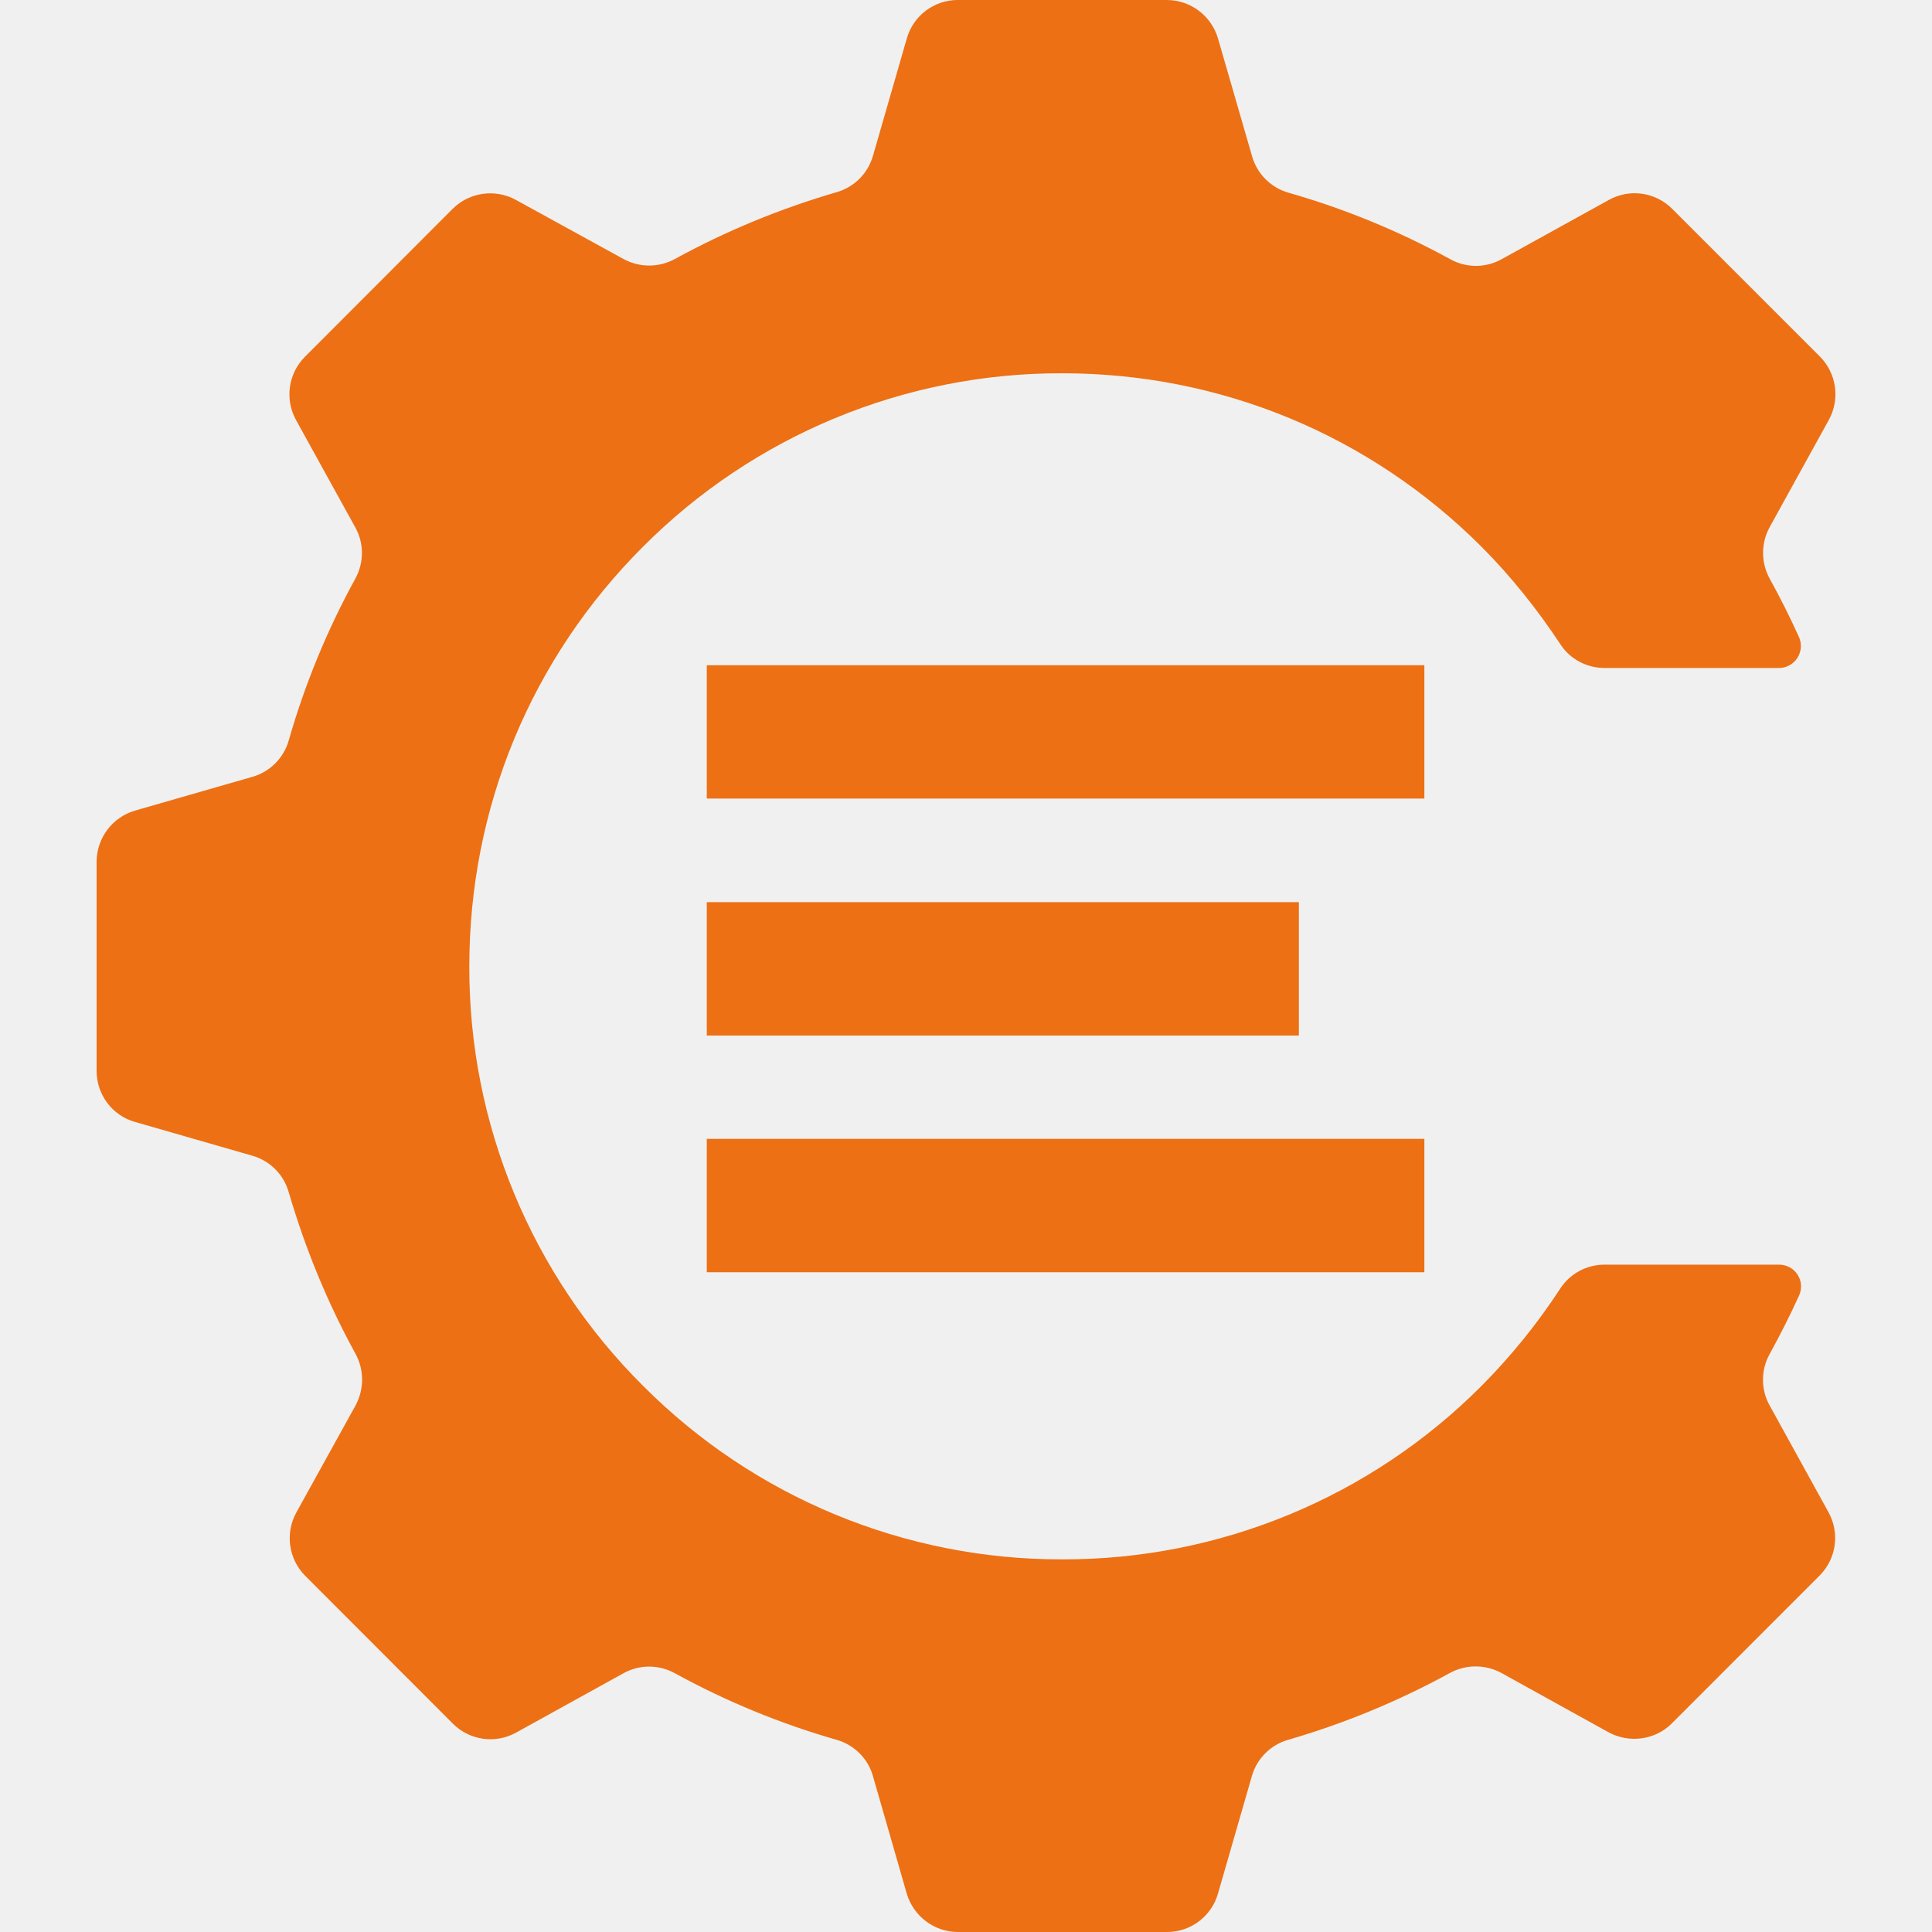
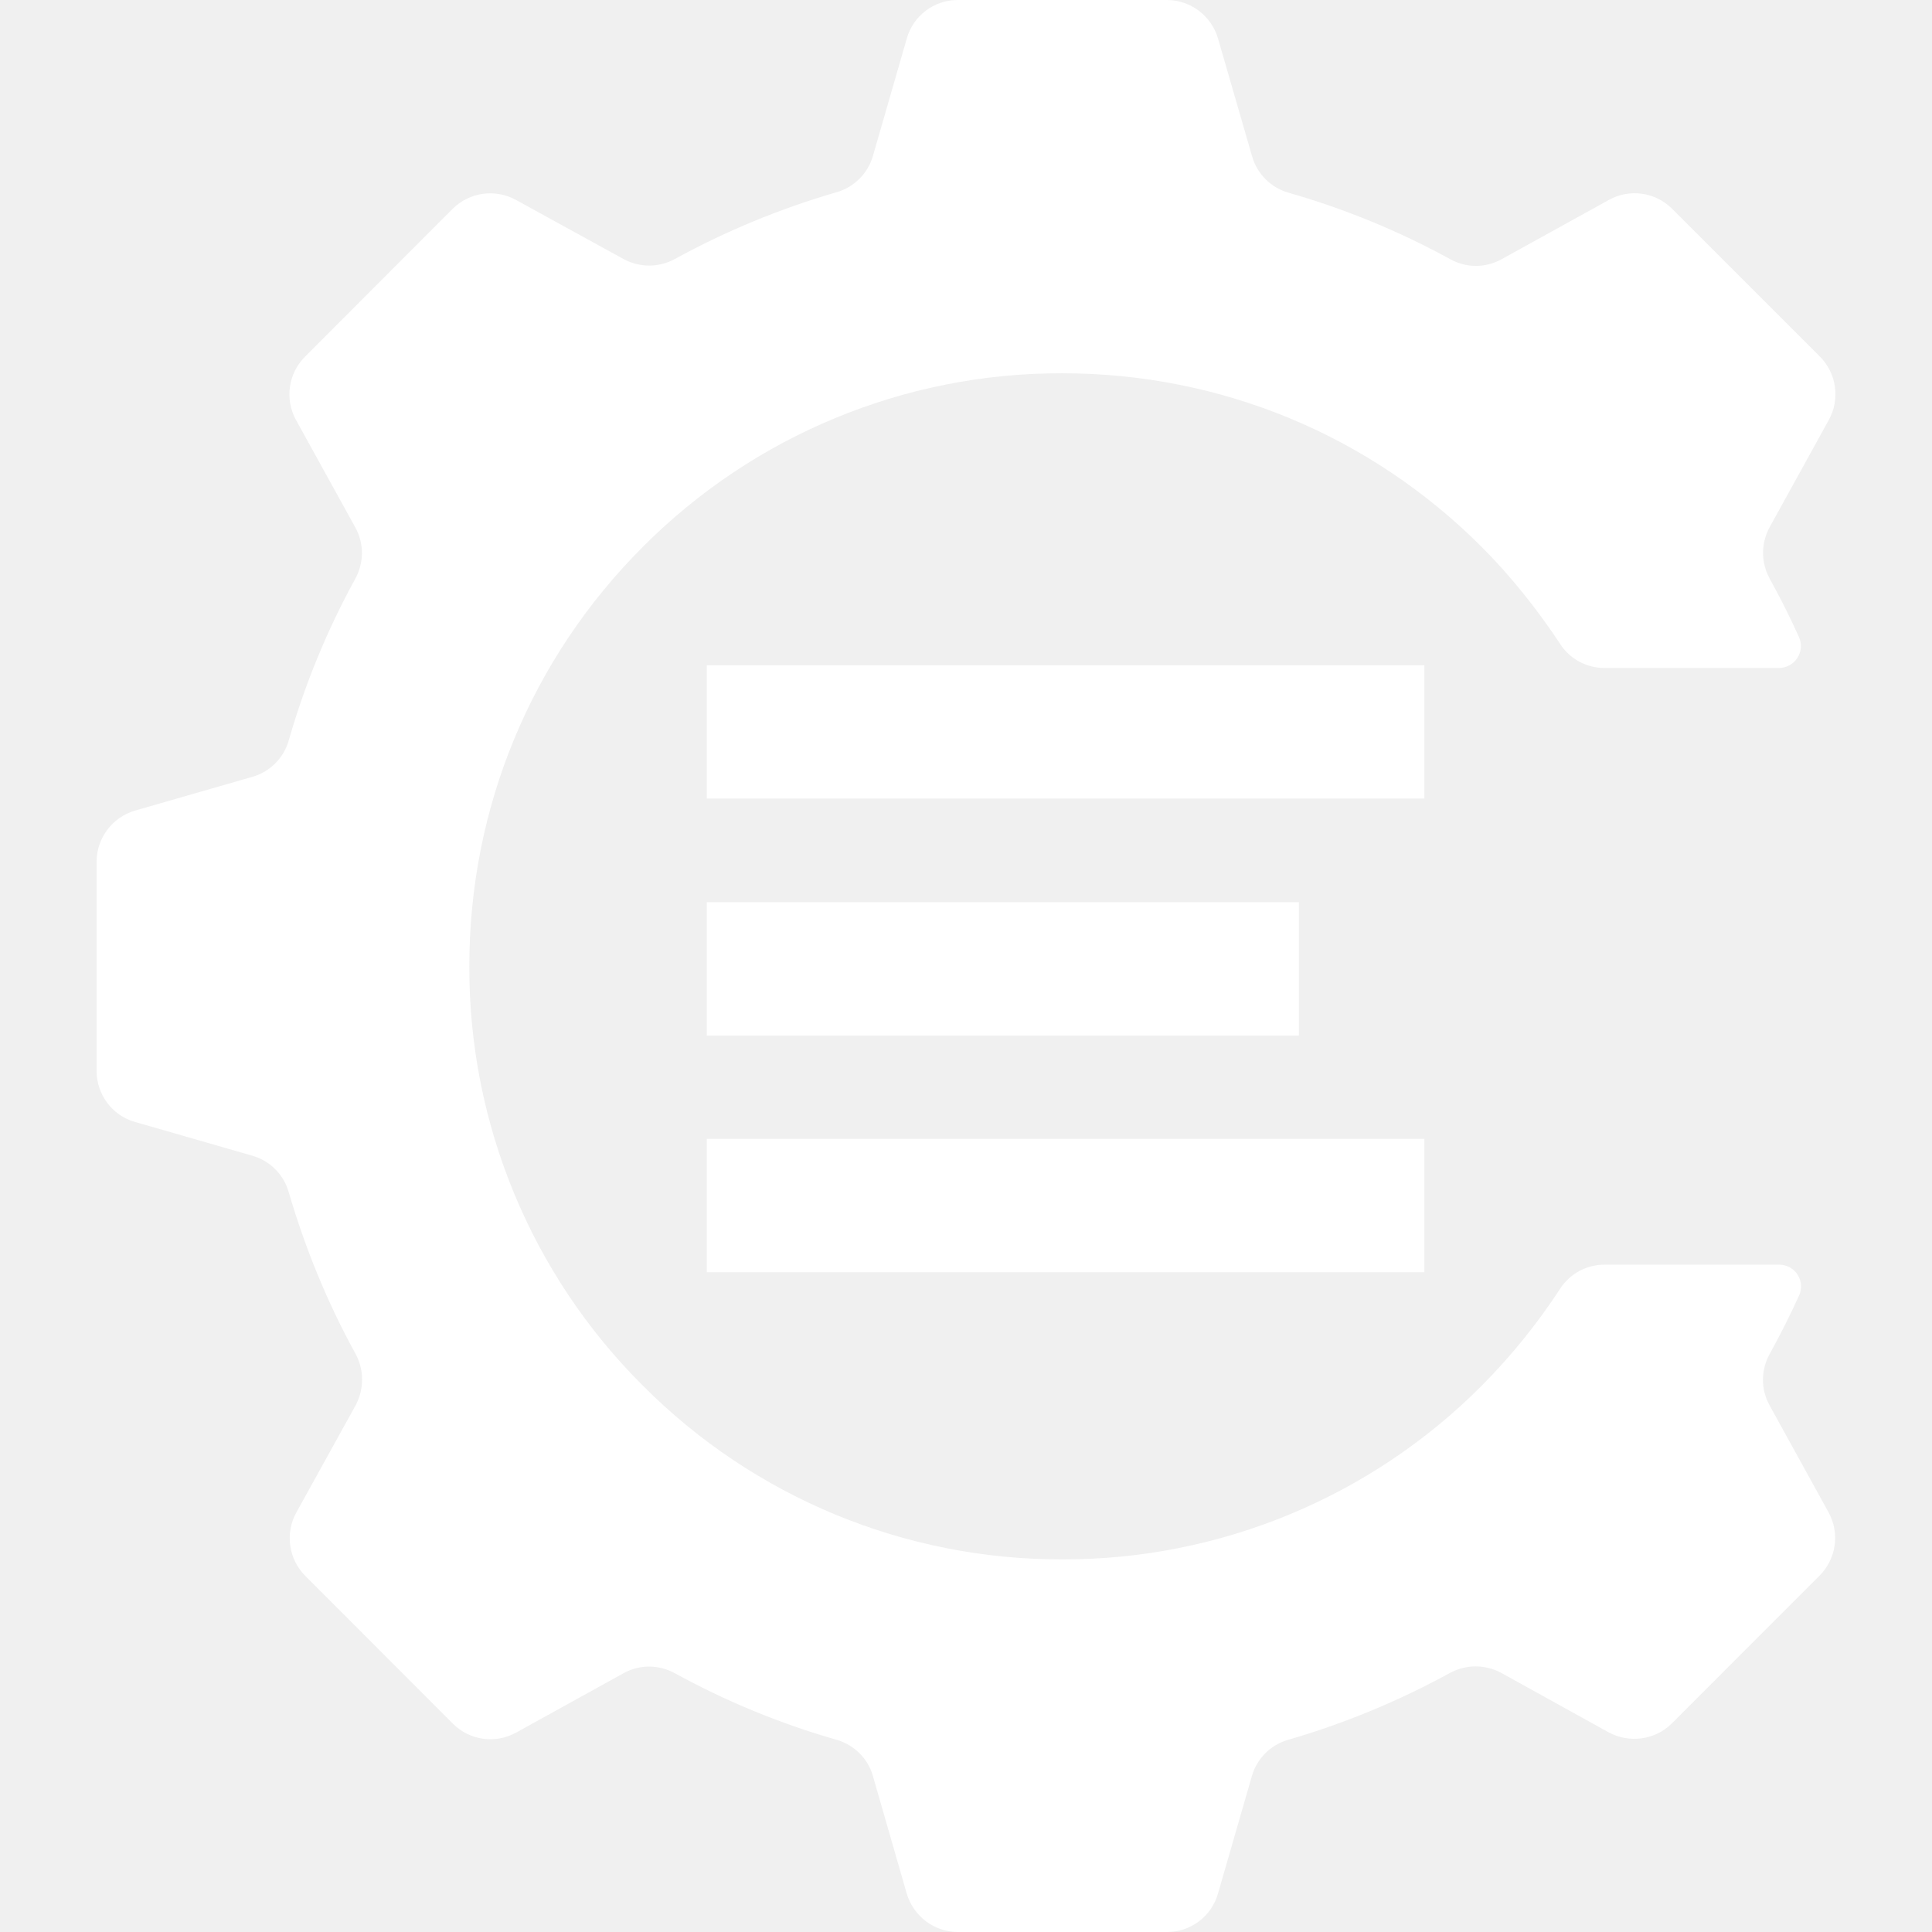
<svg xmlns="http://www.w3.org/2000/svg" role="img" viewBox="0 0 24 24">
-   <path d="M8.78 14.147h8.914v1.657H8.78Zm0-2.94h7.355v1.657H8.78Zm0-2.943h8.914V9.92H8.78Zm13.203 9.195a.656.656 0 0 1 0-.638c.13-.238.252-.476.366-.728a.271.271 0 0 0-.249-.383h-2.166a.656.656 0 0 0-.552.297 7.59 7.59 0 0 1-.977 1.208 7.323 7.323 0 0 1-5.21 2.156 7.321 7.321 0 0 1-5.208-2.157 7.32 7.32 0 0 1-2.157-5.21c0-1.969.766-3.821 2.156-5.211a7.323 7.323 0 0 1 5.21-2.156c1.967 0 3.819.766 5.21 2.157.368.369.696.783.976 1.207.12.186.327.297.551.297H22.1a.273.273 0 0 0 .248-.383 9.894 9.894 0 0 0-.365-.728.665.665 0 0 1 0-.638l.735-1.332a.663.663 0 0 0-.11-.787l-1.836-1.836a.659.66 0 0 0-.787-.11l-1.335.738a.656.656 0 0 1-.638-.004 9.767 9.768 0 0 0-2.005-.824.657.657 0 0 1-.452-.449L15.131.48a.664.664 0 0 0-.635-.48h-2.598a.657.657 0 0 0-.634.48l-.421 1.46a.657.657 0 0 1-.452.448c-.697.203-1.37.48-2.005.828-.2.11-.438.11-.638.003L6.41 2.484a.663.663 0 0 0-.787.11L3.788 4.432a.659.66 0 0 0-.11.787l.737 1.335c.11.2.107.438-.003.638a9.767 9.768 0 0 0-.825 2.005.657.657 0 0 1-.448.452l-1.46.42a.664.664 0 0 0-.479.635v2.599c0 .293.193.556.48.635l1.459.42a.657.657 0 0 1 .448.453c.204.697.48 1.37.828 2.004.11.2.11.438.004.64l-.738 1.334a.663.663 0 0 0 .11.786l1.835 1.837a.659.66 0 0 0 .787.11l1.335-.738c.2-.11.438-.107.638.003a9.767 9.768 0 0 0 2.005.825c.217.062.39.23.452.448l.42 1.46c.083.283.342.48.635.48h2.598a.657.657 0 0 0 .635-.48l.421-1.46a.657.657 0 0 1 .452-.448 9.975 9.976 0 0 0 2.004-.828.67.67 0 0 1 .639-.004l1.335.739c.259.14.58.096.786-.11l1.836-1.837a.659.66 0 0 0 .11-.787z" fill="#ed7014" />
+   <path d="M8.78 14.147h8.914v1.657H8.78Zm0-2.94h7.355v1.657H8.78Zm0-2.943h8.914V9.92H8.78Zm13.203 9.195a.656.656 0 0 1 0-.638c.13-.238.252-.476.366-.728a.271.271 0 0 0-.249-.383h-2.166a.656.656 0 0 0-.552.297 7.59 7.59 0 0 1-.977 1.208 7.323 7.323 0 0 1-5.21 2.156 7.321 7.321 0 0 1-5.208-2.157 7.32 7.32 0 0 1-2.157-5.21c0-1.969.766-3.821 2.156-5.211a7.323 7.323 0 0 1 5.21-2.156c1.967 0 3.819.766 5.21 2.157.368.369.696.783.976 1.207.12.186.327.297.551.297H22.1a.273.273 0 0 0 .248-.383 9.894 9.894 0 0 0-.365-.728.665.665 0 0 1 0-.638l.735-1.332a.663.663 0 0 0-.11-.787l-1.836-1.836a.659.66 0 0 0-.787-.11l-1.335.738a.656.656 0 0 1-.638-.004 9.767 9.768 0 0 0-2.005-.824.657.657 0 0 1-.452-.449L15.131.48a.664.664 0 0 0-.635-.48h-2.598a.657.657 0 0 0-.634.48l-.421 1.46a.657.657 0 0 1-.452.448c-.697.203-1.37.48-2.005.828-.2.11-.438.11-.638.003L6.41 2.484a.663.663 0 0 0-.787.11L3.788 4.432a.659.66 0 0 0-.11.787l.737 1.335c.11.2.107.438-.003.638a9.767 9.768 0 0 0-.825 2.005.657.657 0 0 1-.448.452l-1.46.42a.664.664 0 0 0-.479.635v2.599c0 .293.193.556.48.635l1.459.42a.657.657 0 0 1 .448.453c.204.697.48 1.37.828 2.004.11.2.11.438.004.64l-.738 1.334a.663.663 0 0 0 .11.786l1.835 1.837a.659.66 0 0 0 .787.11l1.335-.738c.2-.11.438-.107.638.003a9.767 9.768 0 0 0 2.005.825c.217.062.39.23.452.448l.42 1.46c.083.283.342.48.635.48h2.598a.657.657 0 0 0 .635-.48l.421-1.46a.657.657 0 0 1 .452-.448 9.975 9.976 0 0 0 2.004-.828.67.67 0 0 1 .639-.004l1.335.739c.259.14.58.096.786-.11l1.836-1.837a.659.66 0 0 0 .11-.787z" fill="#ffffff" />
</svg>
